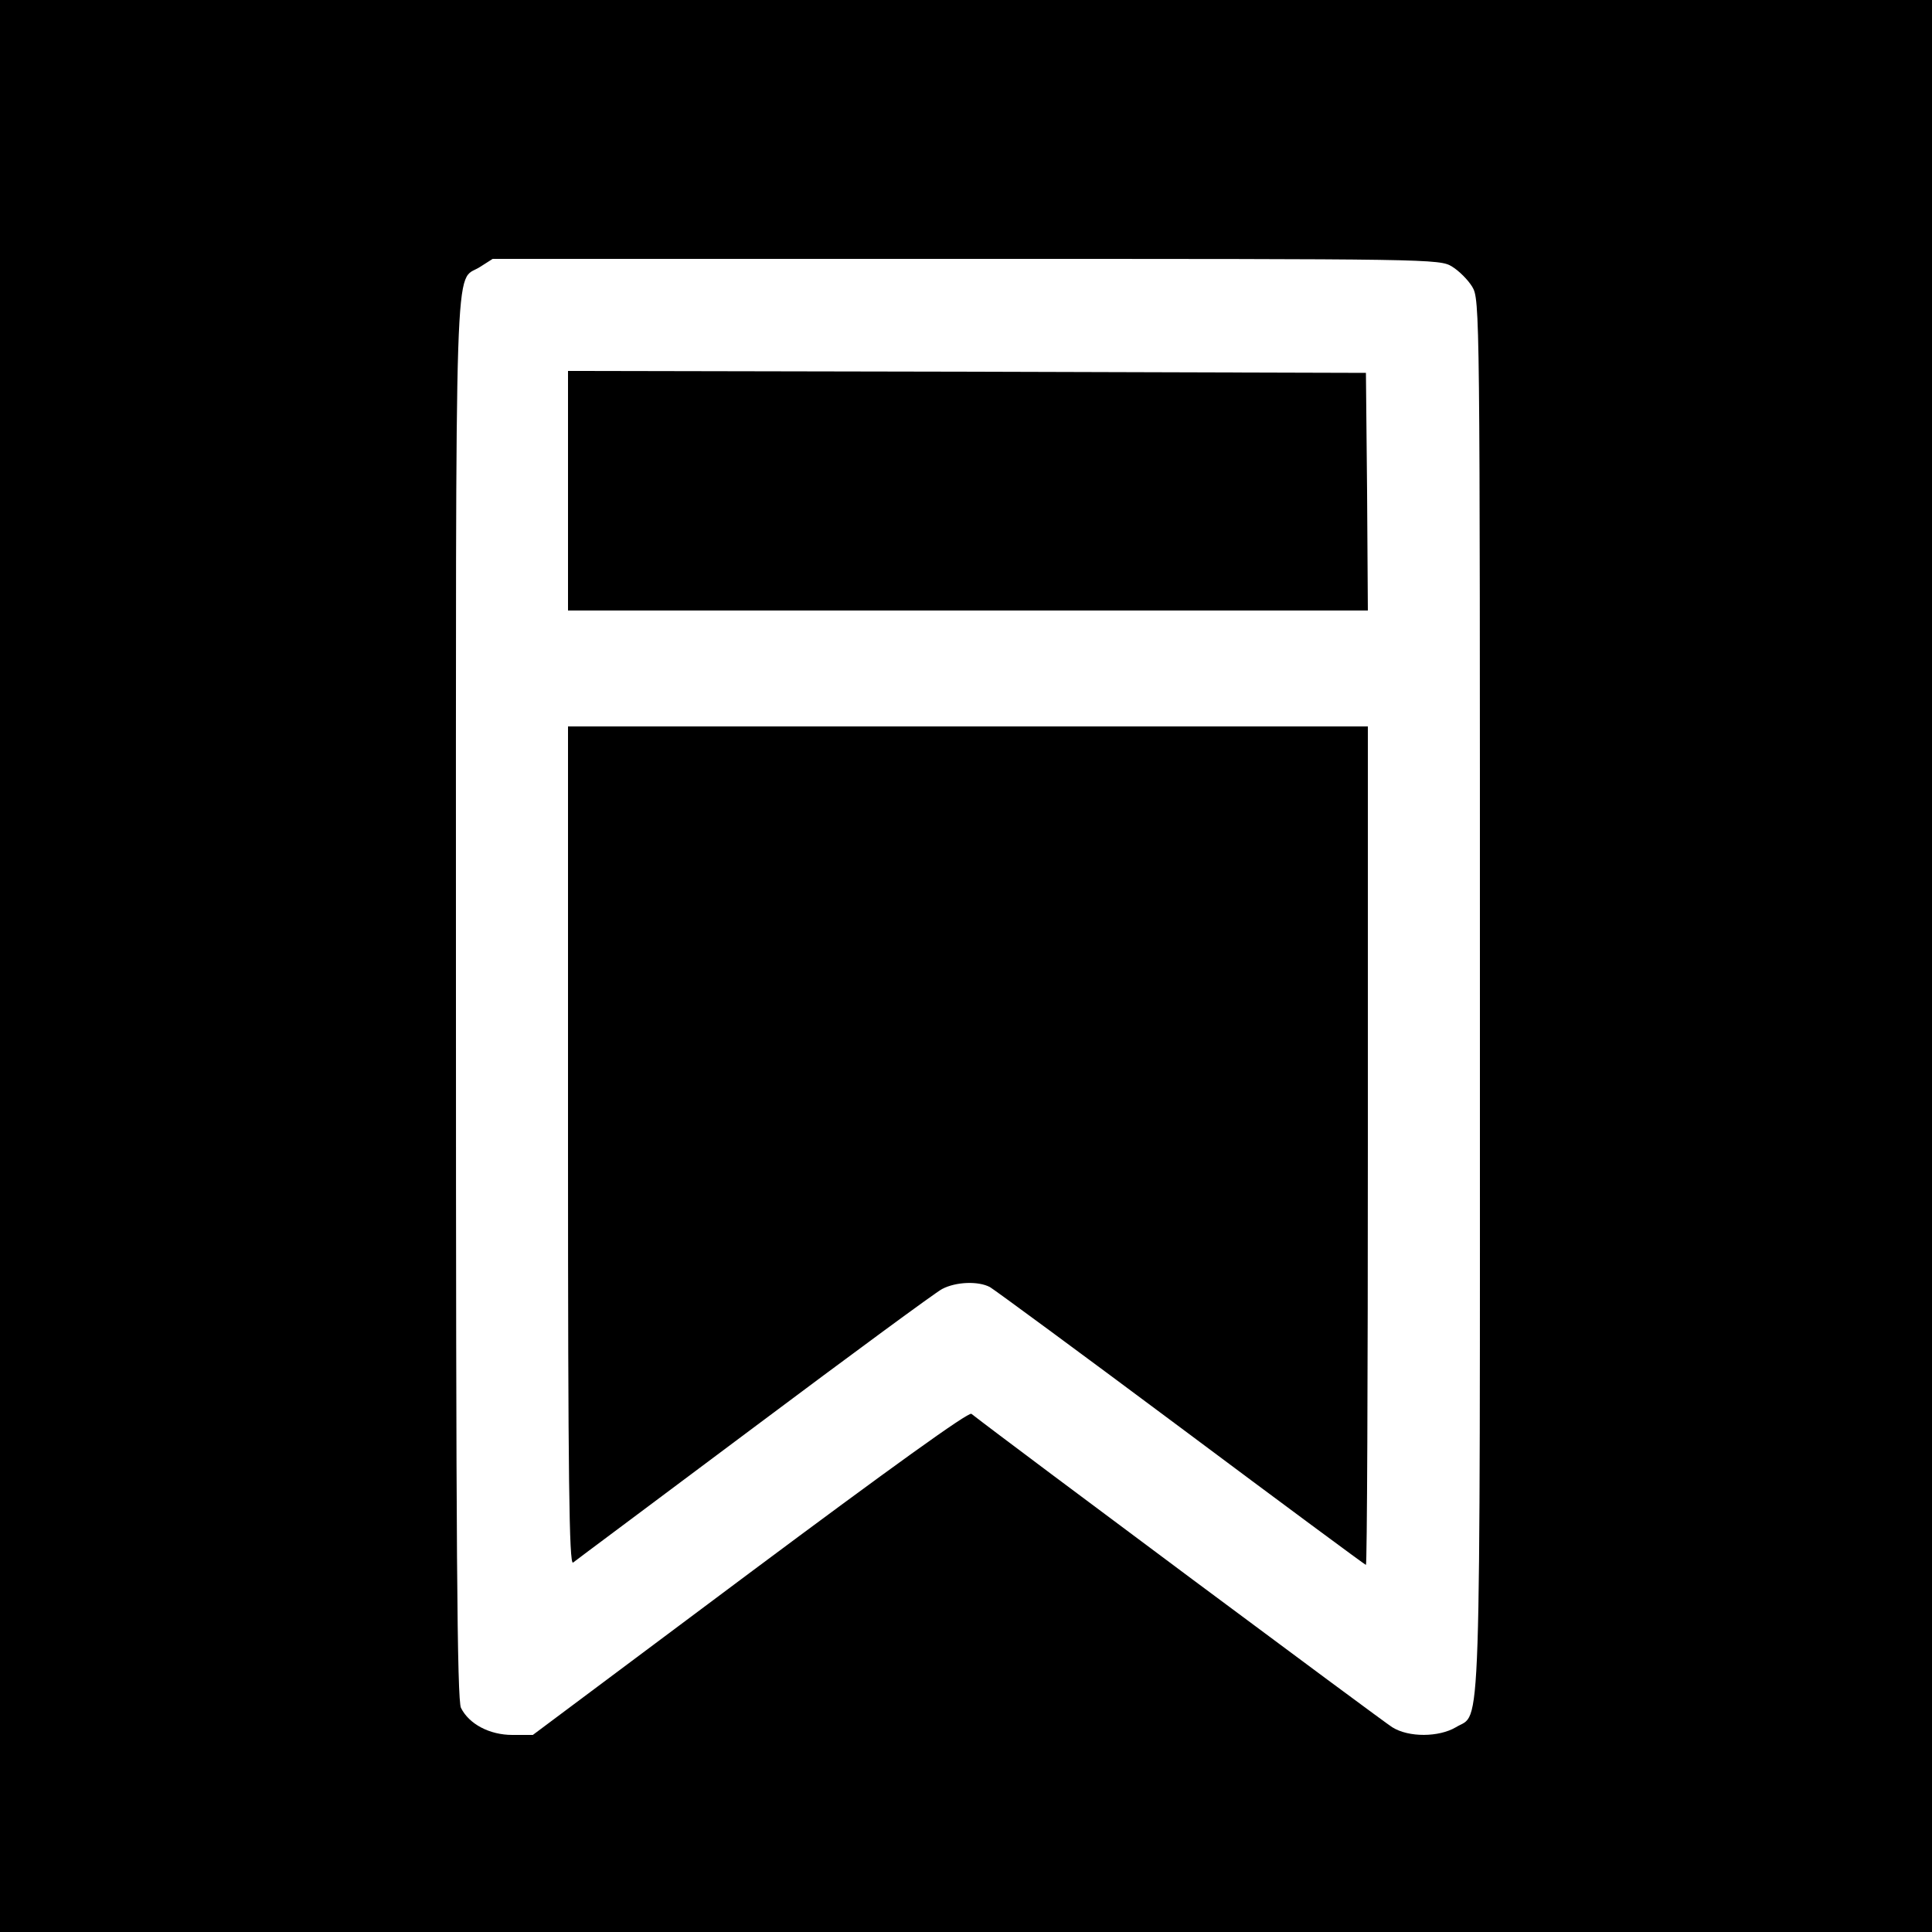
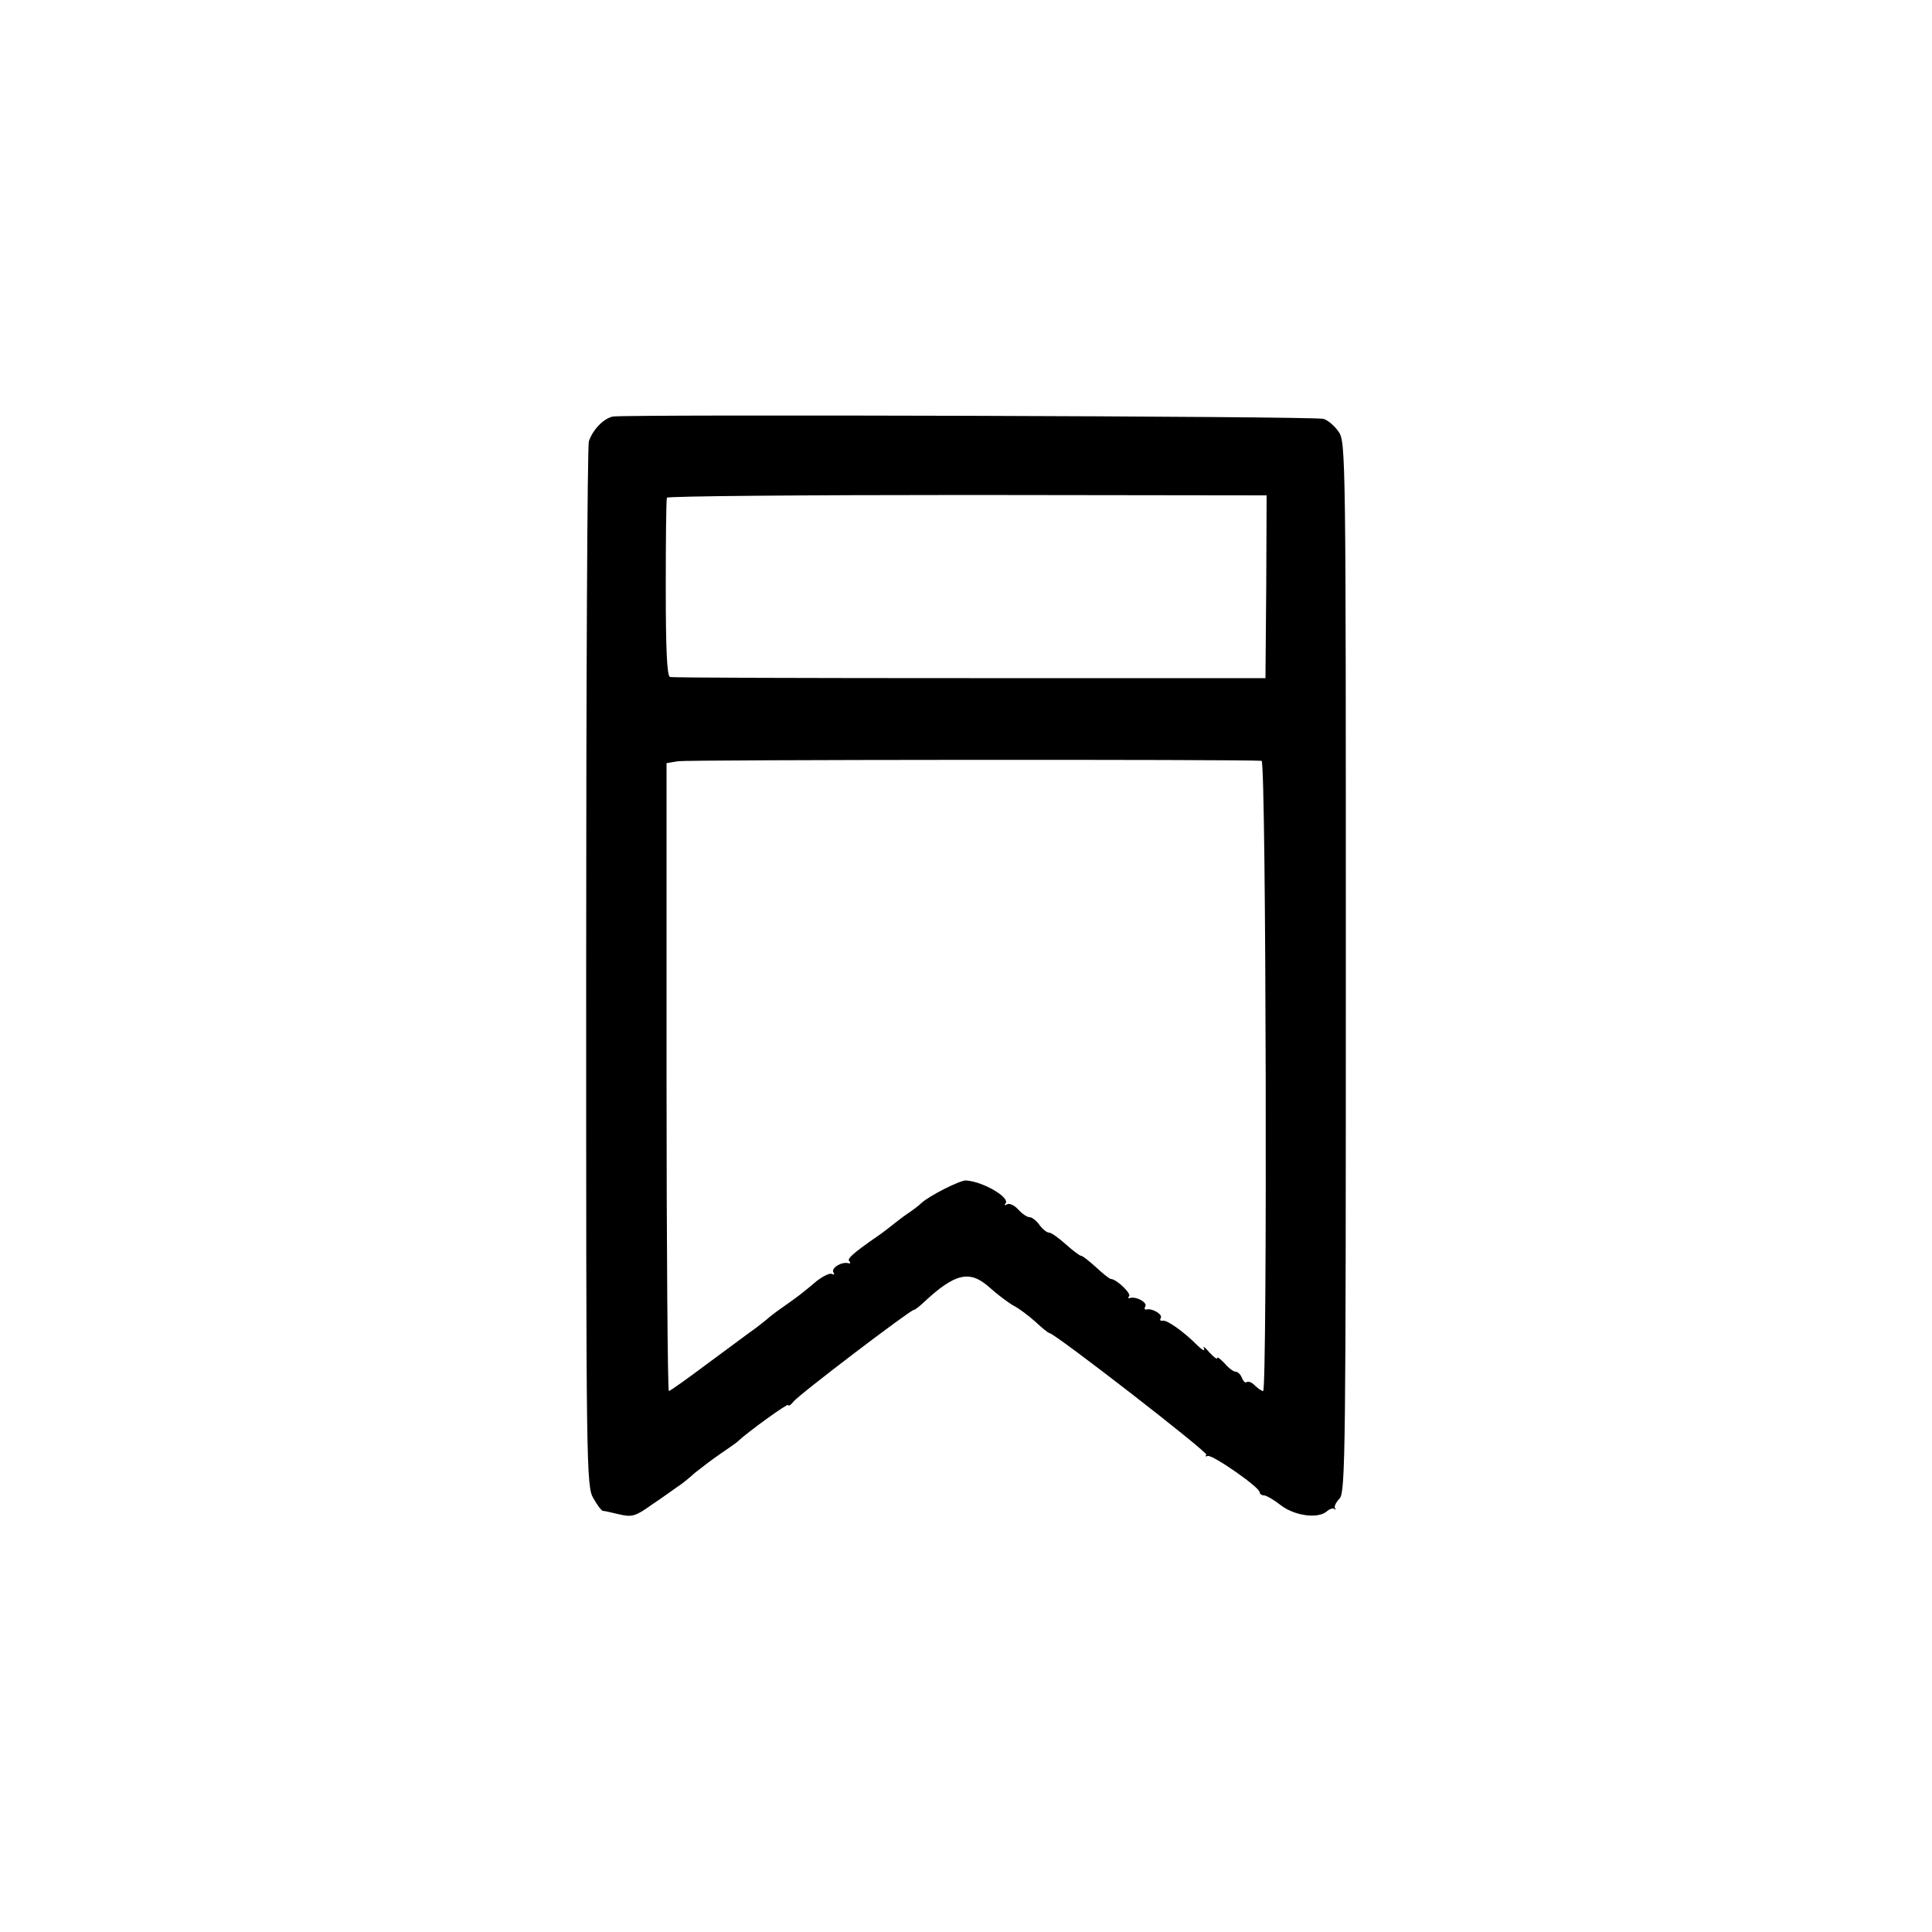
<svg xmlns="http://www.w3.org/2000/svg" version="1.0" width="500pt" height="500pt" viewBox="0 0 500 500" preserveAspectRatio="xMidYMid meet">
  <g transform="translate(0,500) scale(0.1,-0.1)" fill="#000000" stroke="none">
-     <path d="M0 2500 l0 -2500 2500 0 2500 0 0 2500 0 2500 -2500 0 -2500 0 0 -2500z m3758 1810 c18 -11 41 -34 52 -52 20 -33 20 -55 20 -1836 0 -1984 4 -1851 -62 -1892 -44 -26 -122 -27 -165 0 -23 14 -993 736 -1089 811 -7 6 -215 -144 -573 -411 l-562 -420 -53 0 c-59 0 -112 28 -133 70 -10 20 -13 408 -13 1838 0 1996 -5 1848 62 1891 l33 21 1225 0 c1205 0 1226 0 1258 -20z" />
-     <path d="M1470 3730 l0 -310 1035 0 1035 0 -2 308 -3 307 -1032 3 -1033 2 0 -310z" />
-     <path d="M1470 2034 c0 -865 3 -1084 13 -1078 6 5 217 162 468 350 251 188 470 349 487 358 36 19 94 21 124 5 12 -7 235 -171 495 -365 261 -195 476 -354 478 -354 3 0 5 488 5 1085 l0 1085 -1035 0 -1035 0 0 -1086z" />
+     <path d="M1586 3922 c-24 -5 -52 -34 -62 -64 -4 -12 -7 -626 -7 -1364 0 -1293 0 -1342 19 -1372 10 -18 21 -32 24 -32 3 0 22 -4 42 -9 34 -8 43 -5 85 25 27 18 56 39 66 46 11 7 31 23 45 36 15 12 45 35 67 50 22 15 42 29 45 32 21 21 130 100 130 94 0 -4 6 -1 13 8 12 17 303 238 312 238 3 0 13 8 24 18 83 78 121 86 172 40 20 -18 48 -39 62 -47 14 -7 39 -26 57 -42 17 -16 33 -29 36 -29 13 0 412 -309 406 -315 -4 -4 -2 -5 4 -3 13 3 134 -81 134 -94 0 -4 5 -8 11 -8 6 0 25 -11 43 -25 36 -28 96 -36 119 -17 8 7 17 10 20 7 4 -3 5 -2 2 2 -3 3 2 15 12 25 15 17 16 126 16 1376 0 1322 0 1360 -19 1385 -10 15 -28 30 -39 33 -20 7 -1805 12 -1839 6z m1691 -440 l-2 -237 -765 0 c-421 0 -770 1 -776 3 -8 2 -11 74 -11 230 0 125 1 230 3 234 3 4 353 7 778 7 l774 -1 -1 -236z m-12 -451 c12 -1 15 -1631 4 -1631 -4 0 -14 7 -22 15 -8 8 -17 11 -21 8 -3 -3 -8 2 -12 11 -3 9 -11 16 -16 16 -6 0 -19 10 -29 22 -11 11 -19 18 -19 13 0 -4 -9 3 -21 16 -11 13 -17 17 -13 9 3 -8 -5 -4 -19 10 -35 35 -79 66 -89 62 -5 -1 -7 2 -4 7 6 9 -22 26 -37 22 -5 -1 -6 3 -3 8 6 10 -22 26 -39 22 -5 -2 -7 1 -3 4 7 7 -33 45 -47 45 -3 0 -20 13 -38 30 -18 16 -35 30 -39 30 -4 0 -22 14 -40 30 -18 16 -37 30 -43 30 -6 0 -17 9 -25 20 -8 11 -19 20 -26 20 -6 0 -19 9 -29 20 -10 11 -23 17 -29 13 -6 -3 -8 -3 -4 2 14 15 -57 57 -102 60 -15 1 -96 -40 -116 -59 -6 -6 -22 -18 -34 -26 -12 -8 -30 -22 -40 -30 -10 -8 -28 -22 -40 -30 -62 -43 -79 -58 -72 -64 4 -4 3 -7 -3 -5 -18 4 -45 -13 -38 -24 3 -5 2 -7 -4 -4 -5 3 -22 -5 -39 -18 -43 -36 -46 -38 -84 -65 -19 -13 -40 -29 -46 -35 -7 -5 -22 -18 -35 -27 -13 -9 -66 -49 -118 -87 -52 -39 -97 -71 -100 -71 -3 0 -6 366 -6 813 l0 812 30 5 c23 4 1464 5 1510 1z" />
  </g>
</svg>
